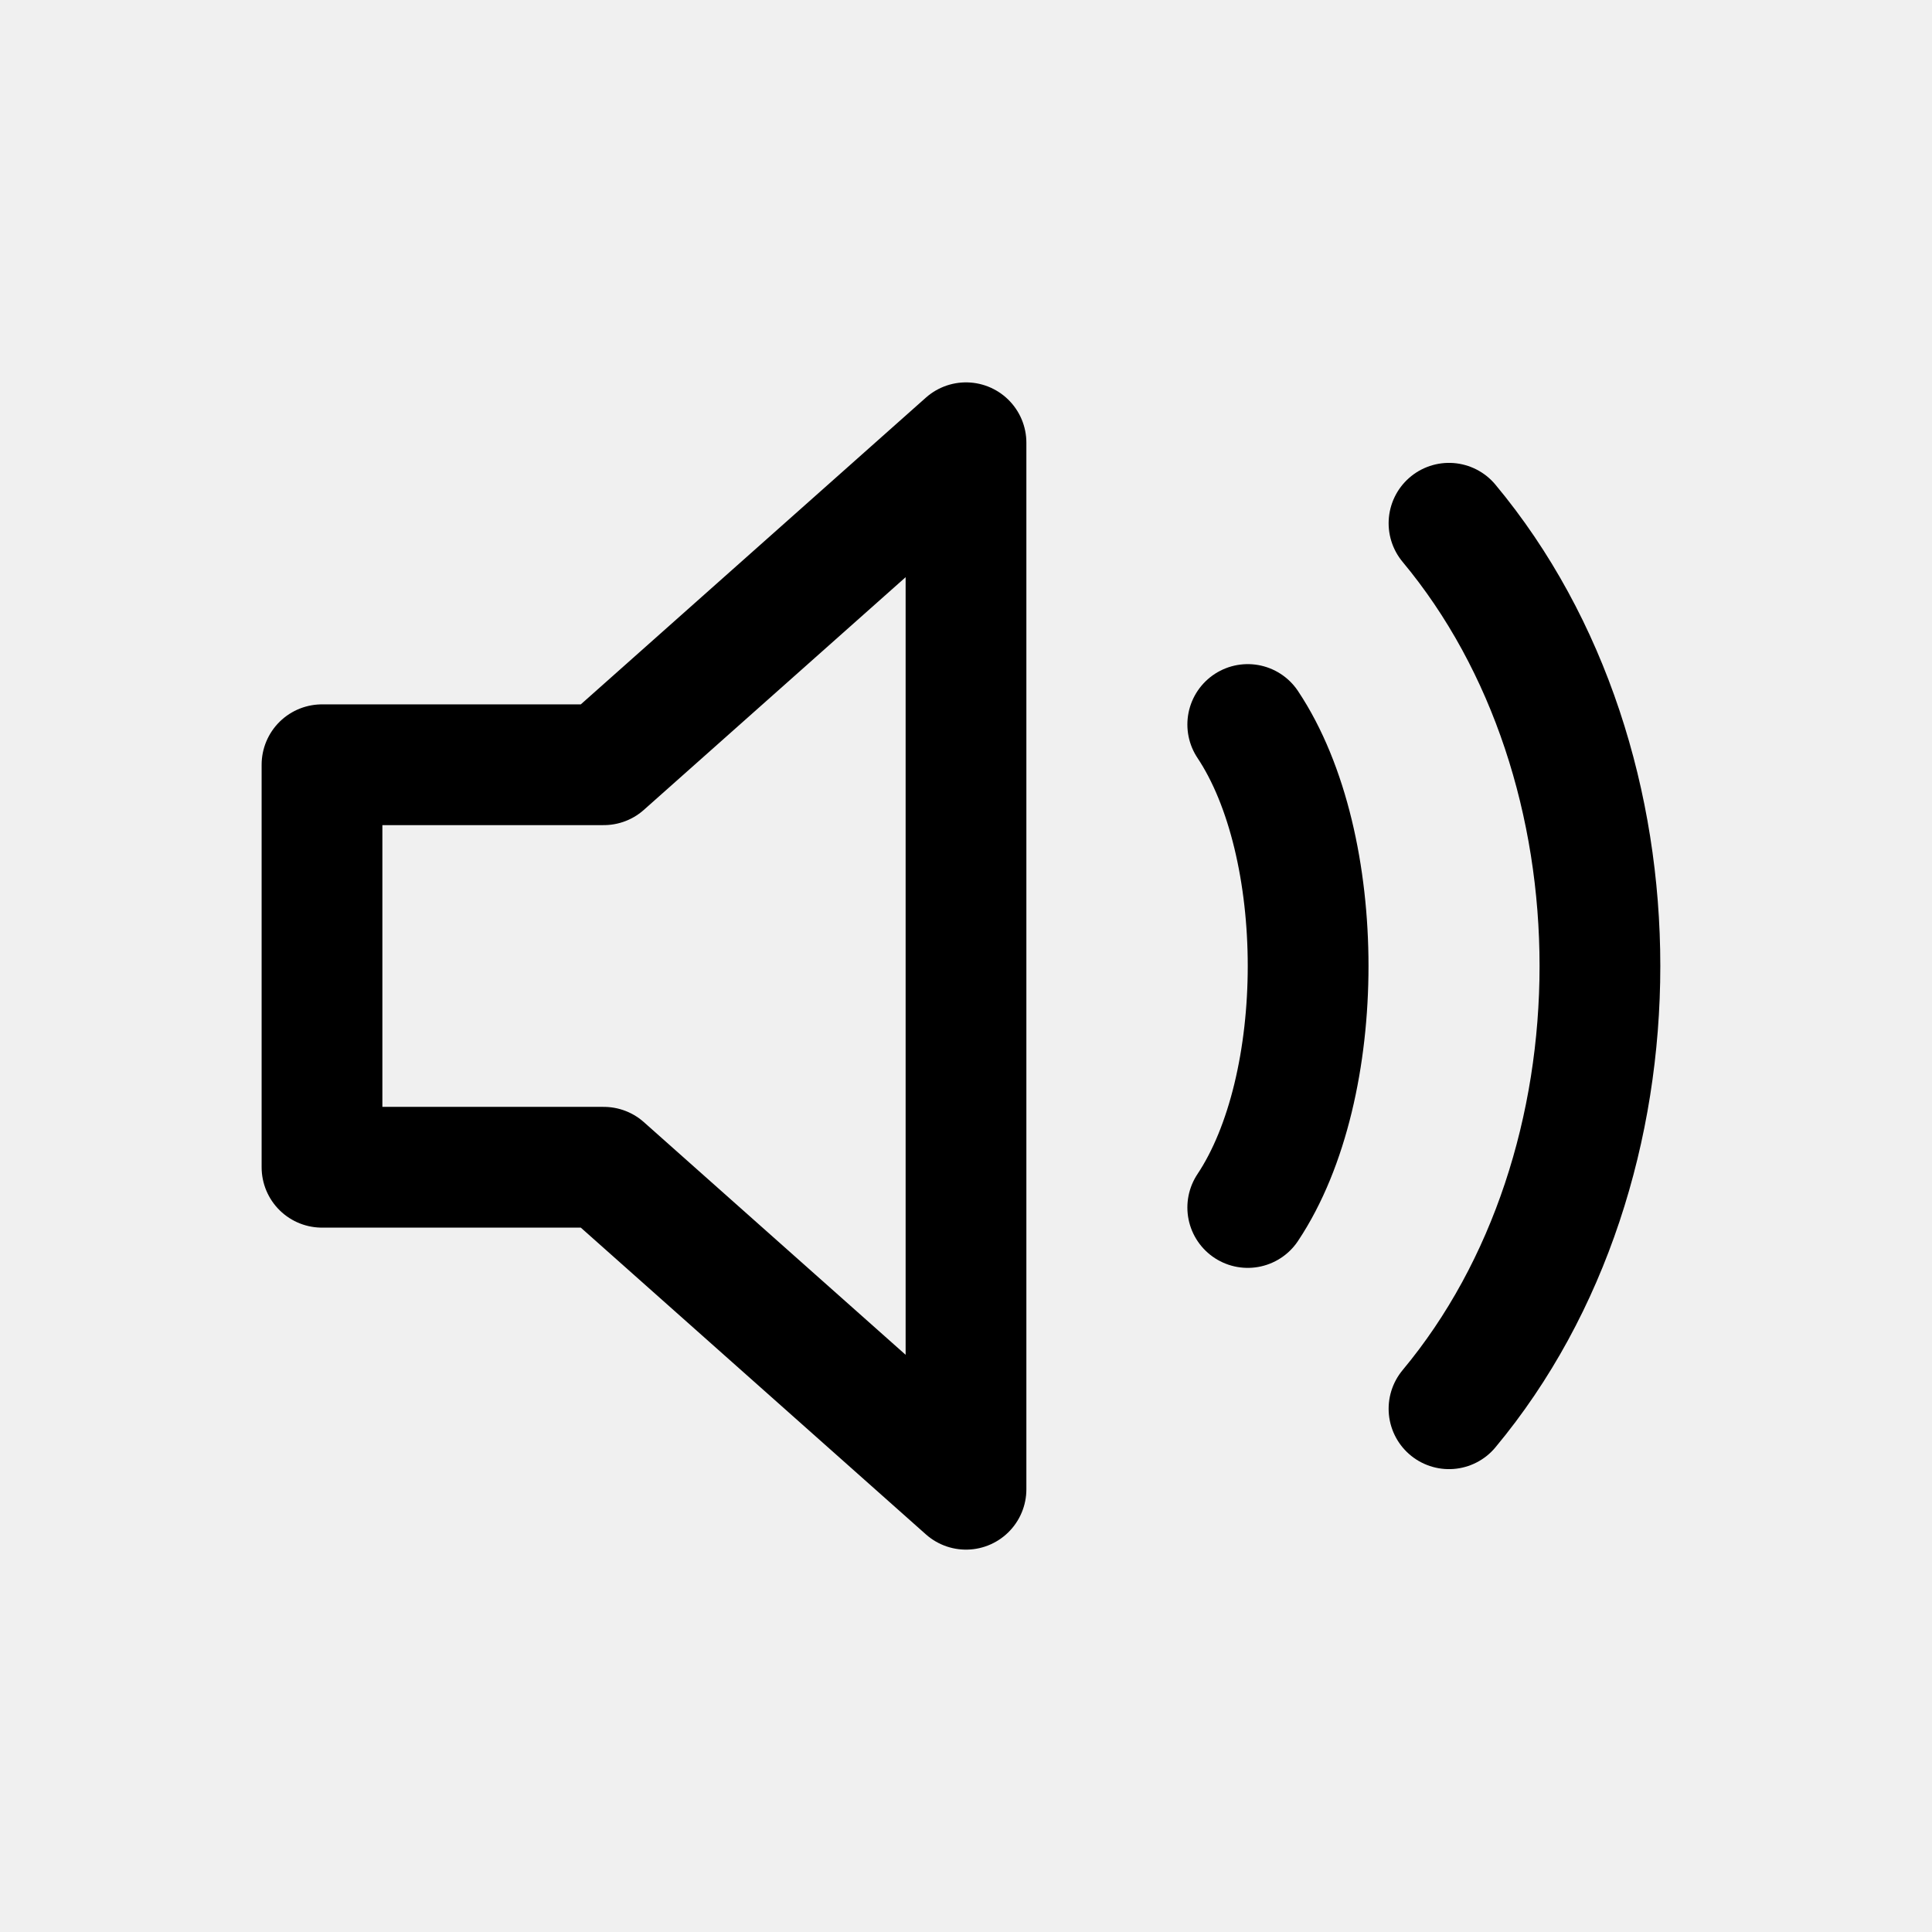
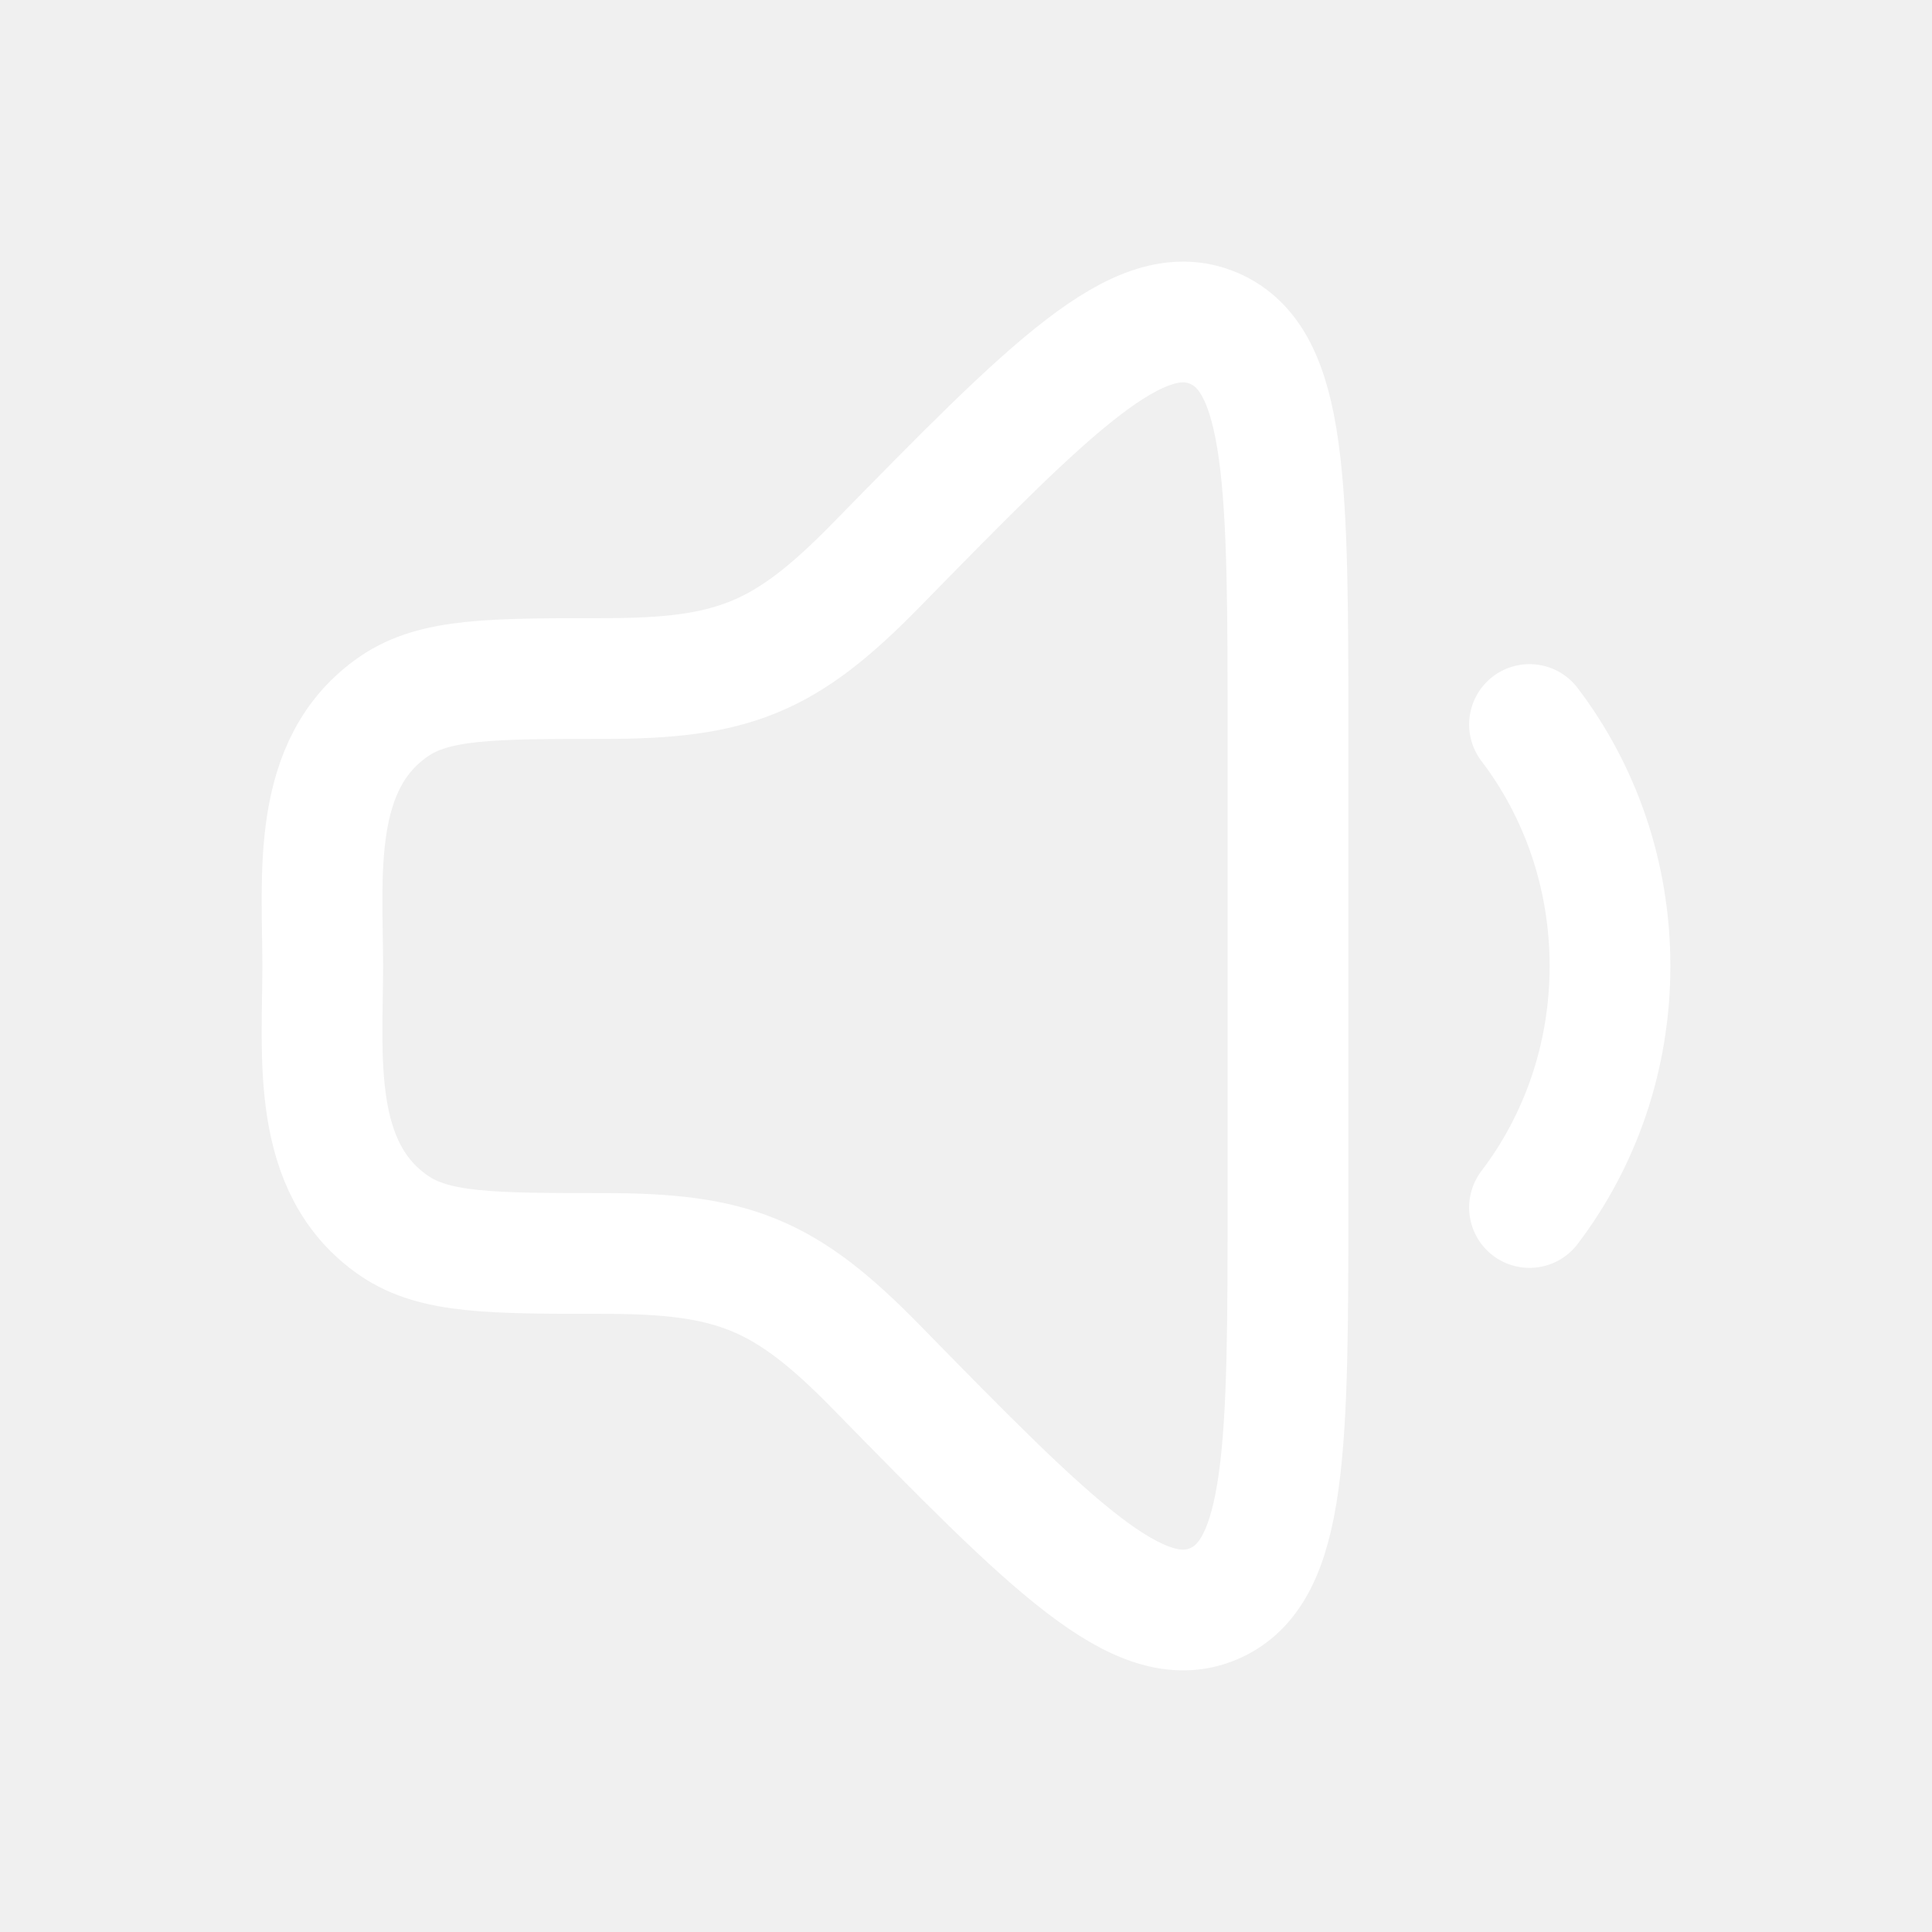
- <svg xmlns="http://www.w3.org/2000/svg" viewBox="0 0 24 24" fill="none" stroke="currentColor" stroke-width="1.5" stroke-linecap="round" stroke-linejoin="round">
-   <path d="M4 9.5 H7.5 L12 5.5 V18.5 L7.5 14.5 H4 Z" />
-   <path d="M15.5 9 C16.5 10.5 16.5 13.5 15.5 15" />
-   <path d="M18 6.5 C20.5 9.5 20.5 14.5 18 17.5" />
+ <svg xmlns="http://www.w3.org/2000/svg" width="24" height="24" viewBox="0 0 24 24" fill="none">
+   <path d="M19 9C19.625 9.82 20 10.863 20 12C20 13.137 19.625 14.18 19 15" stroke="white" stroke-width="1.5" stroke-linecap="round" stroke-linejoin="round" />
+   <path d="M16 14.813V9.186C16 6.041 16 4.469 15.075 4.077C14.149 3.686 13.06 4.798 10.882 7.022C9.754 8.174 9.111 8.429 7.506 8.429C6.103 8.429 5.401 8.429 4.897 8.773C3.85 9.487 4.009 10.882 4.009 12C4.009 13.118 3.85 14.513 4.897 15.227C5.401 15.571 6.103 15.571 7.506 15.571C9.111 15.571 9.754 15.826 10.882 16.978C13.06 19.202 14.149 20.314 15.075 19.923C16 19.531 16 17.959 16 14.813Z" stroke="white" stroke-width="1.5" stroke-linecap="round" stroke-linejoin="round" />
</svg>
